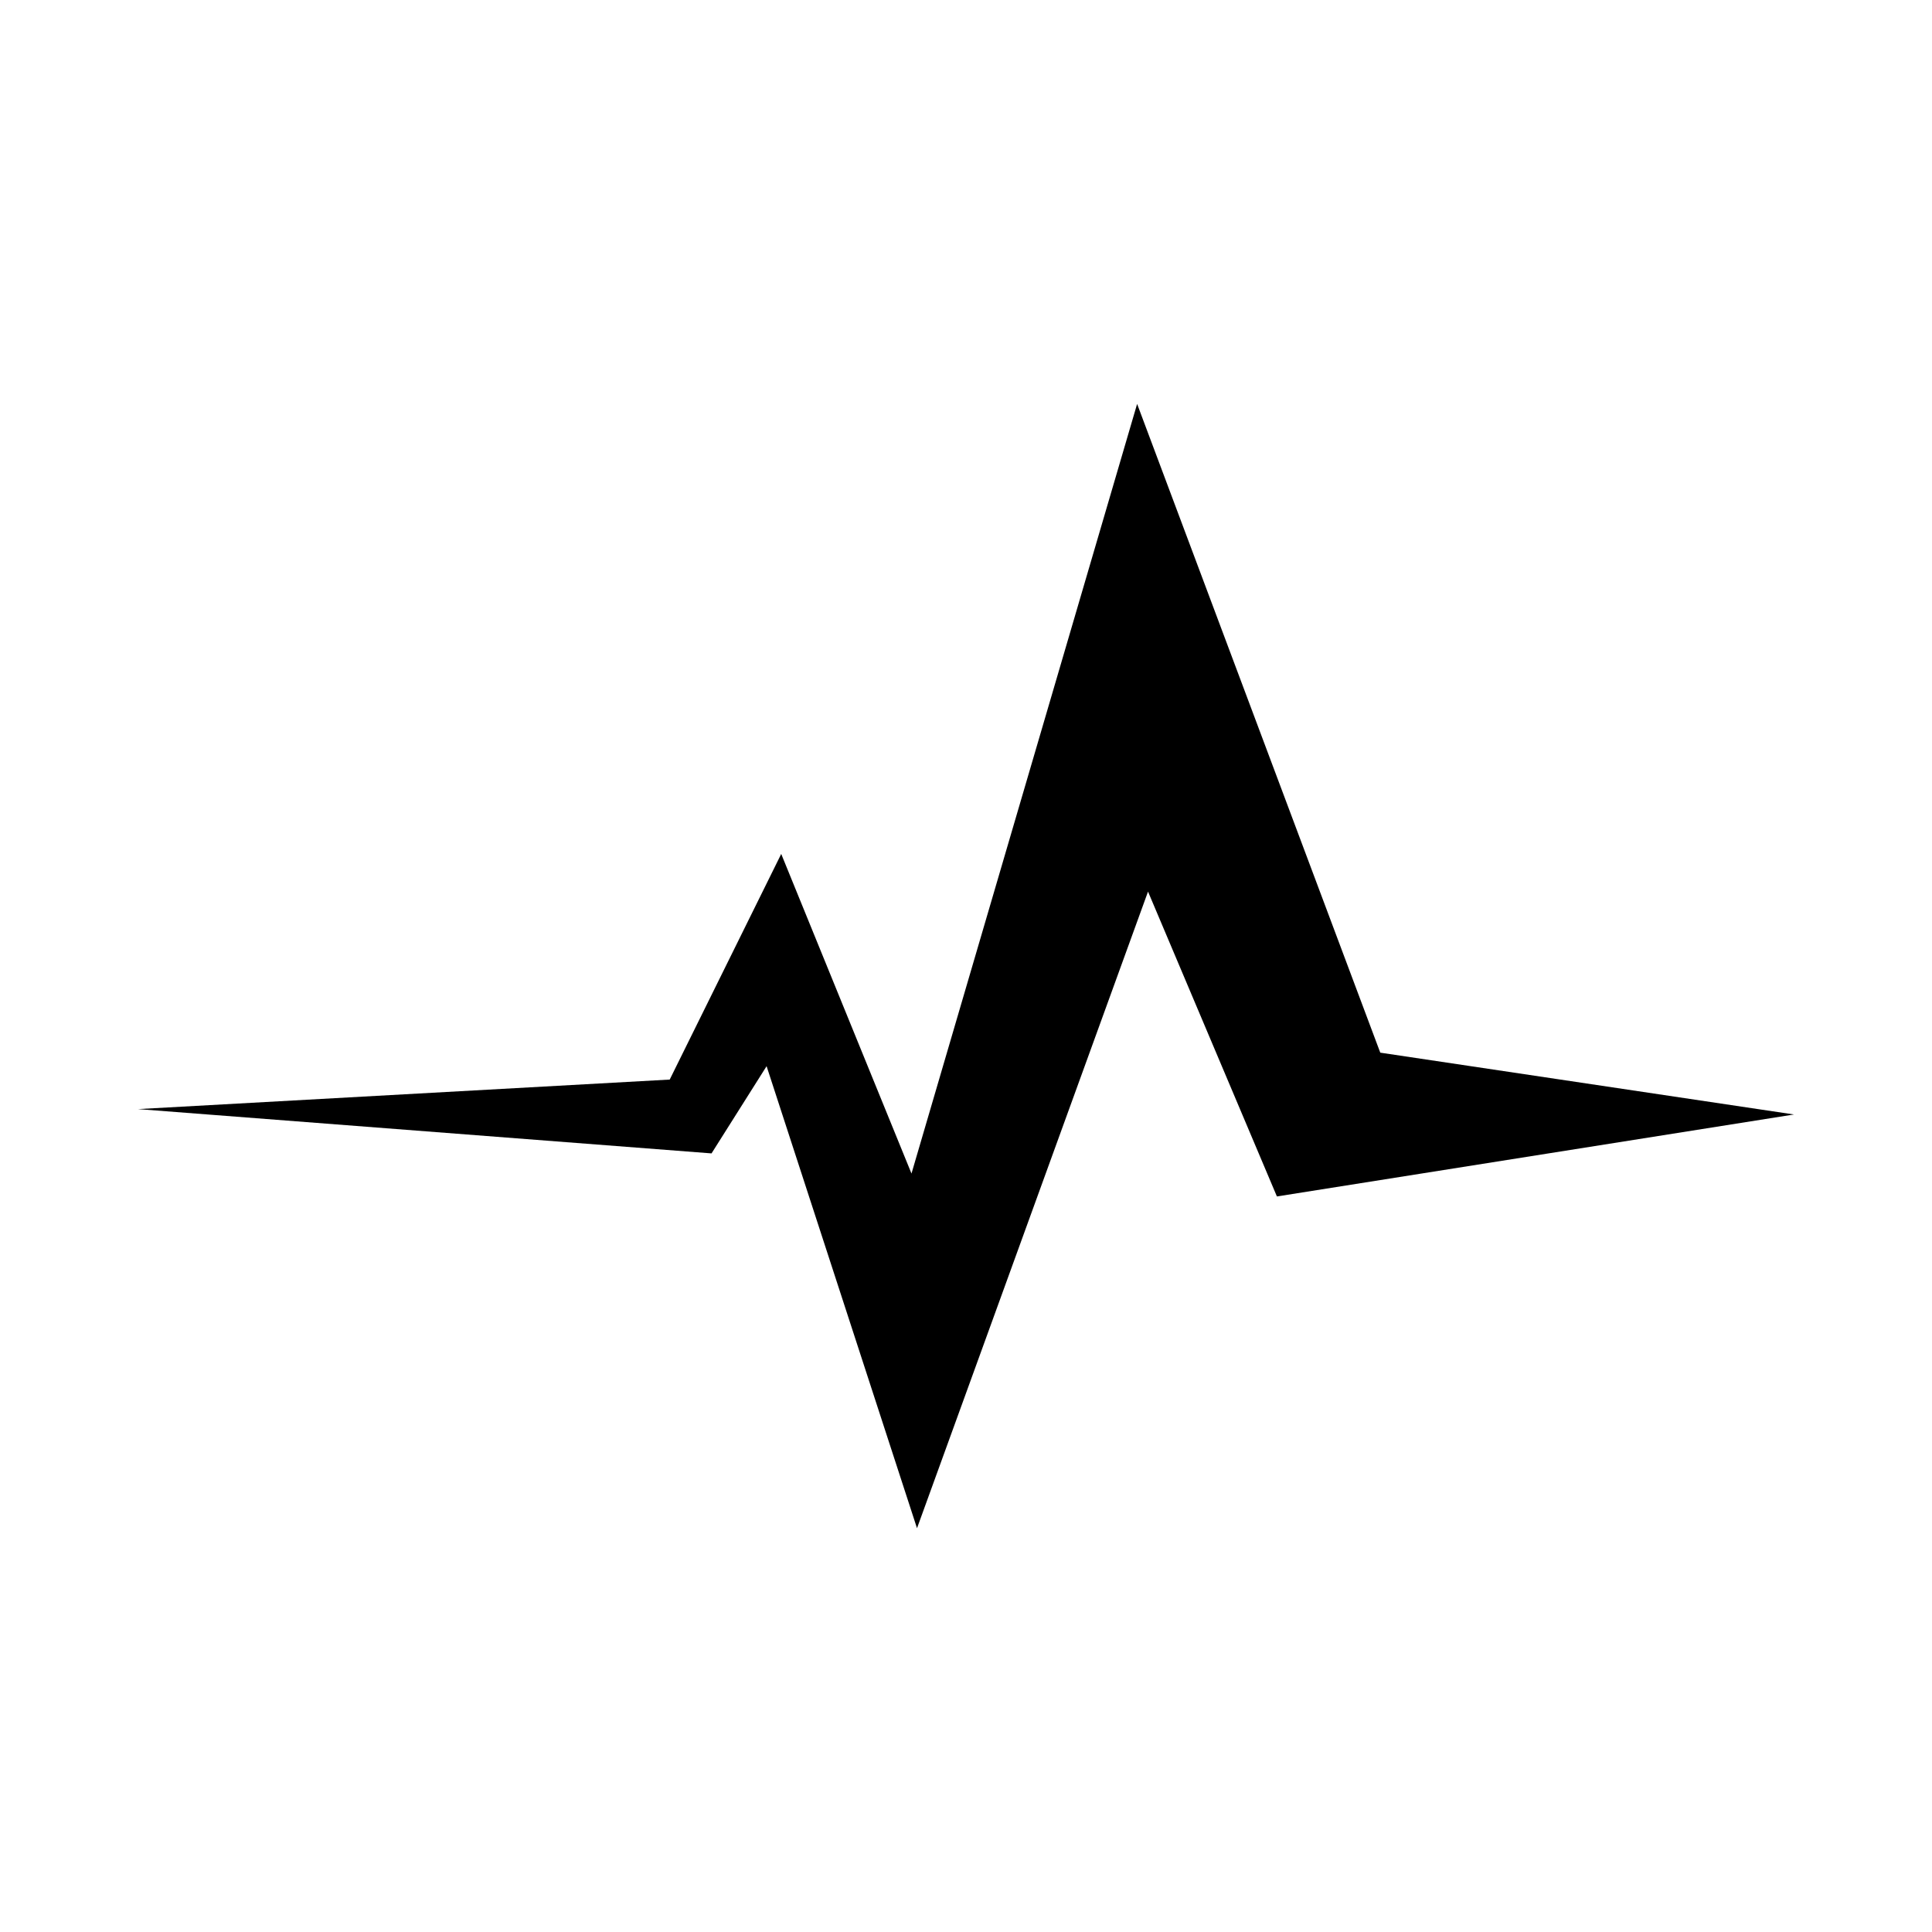
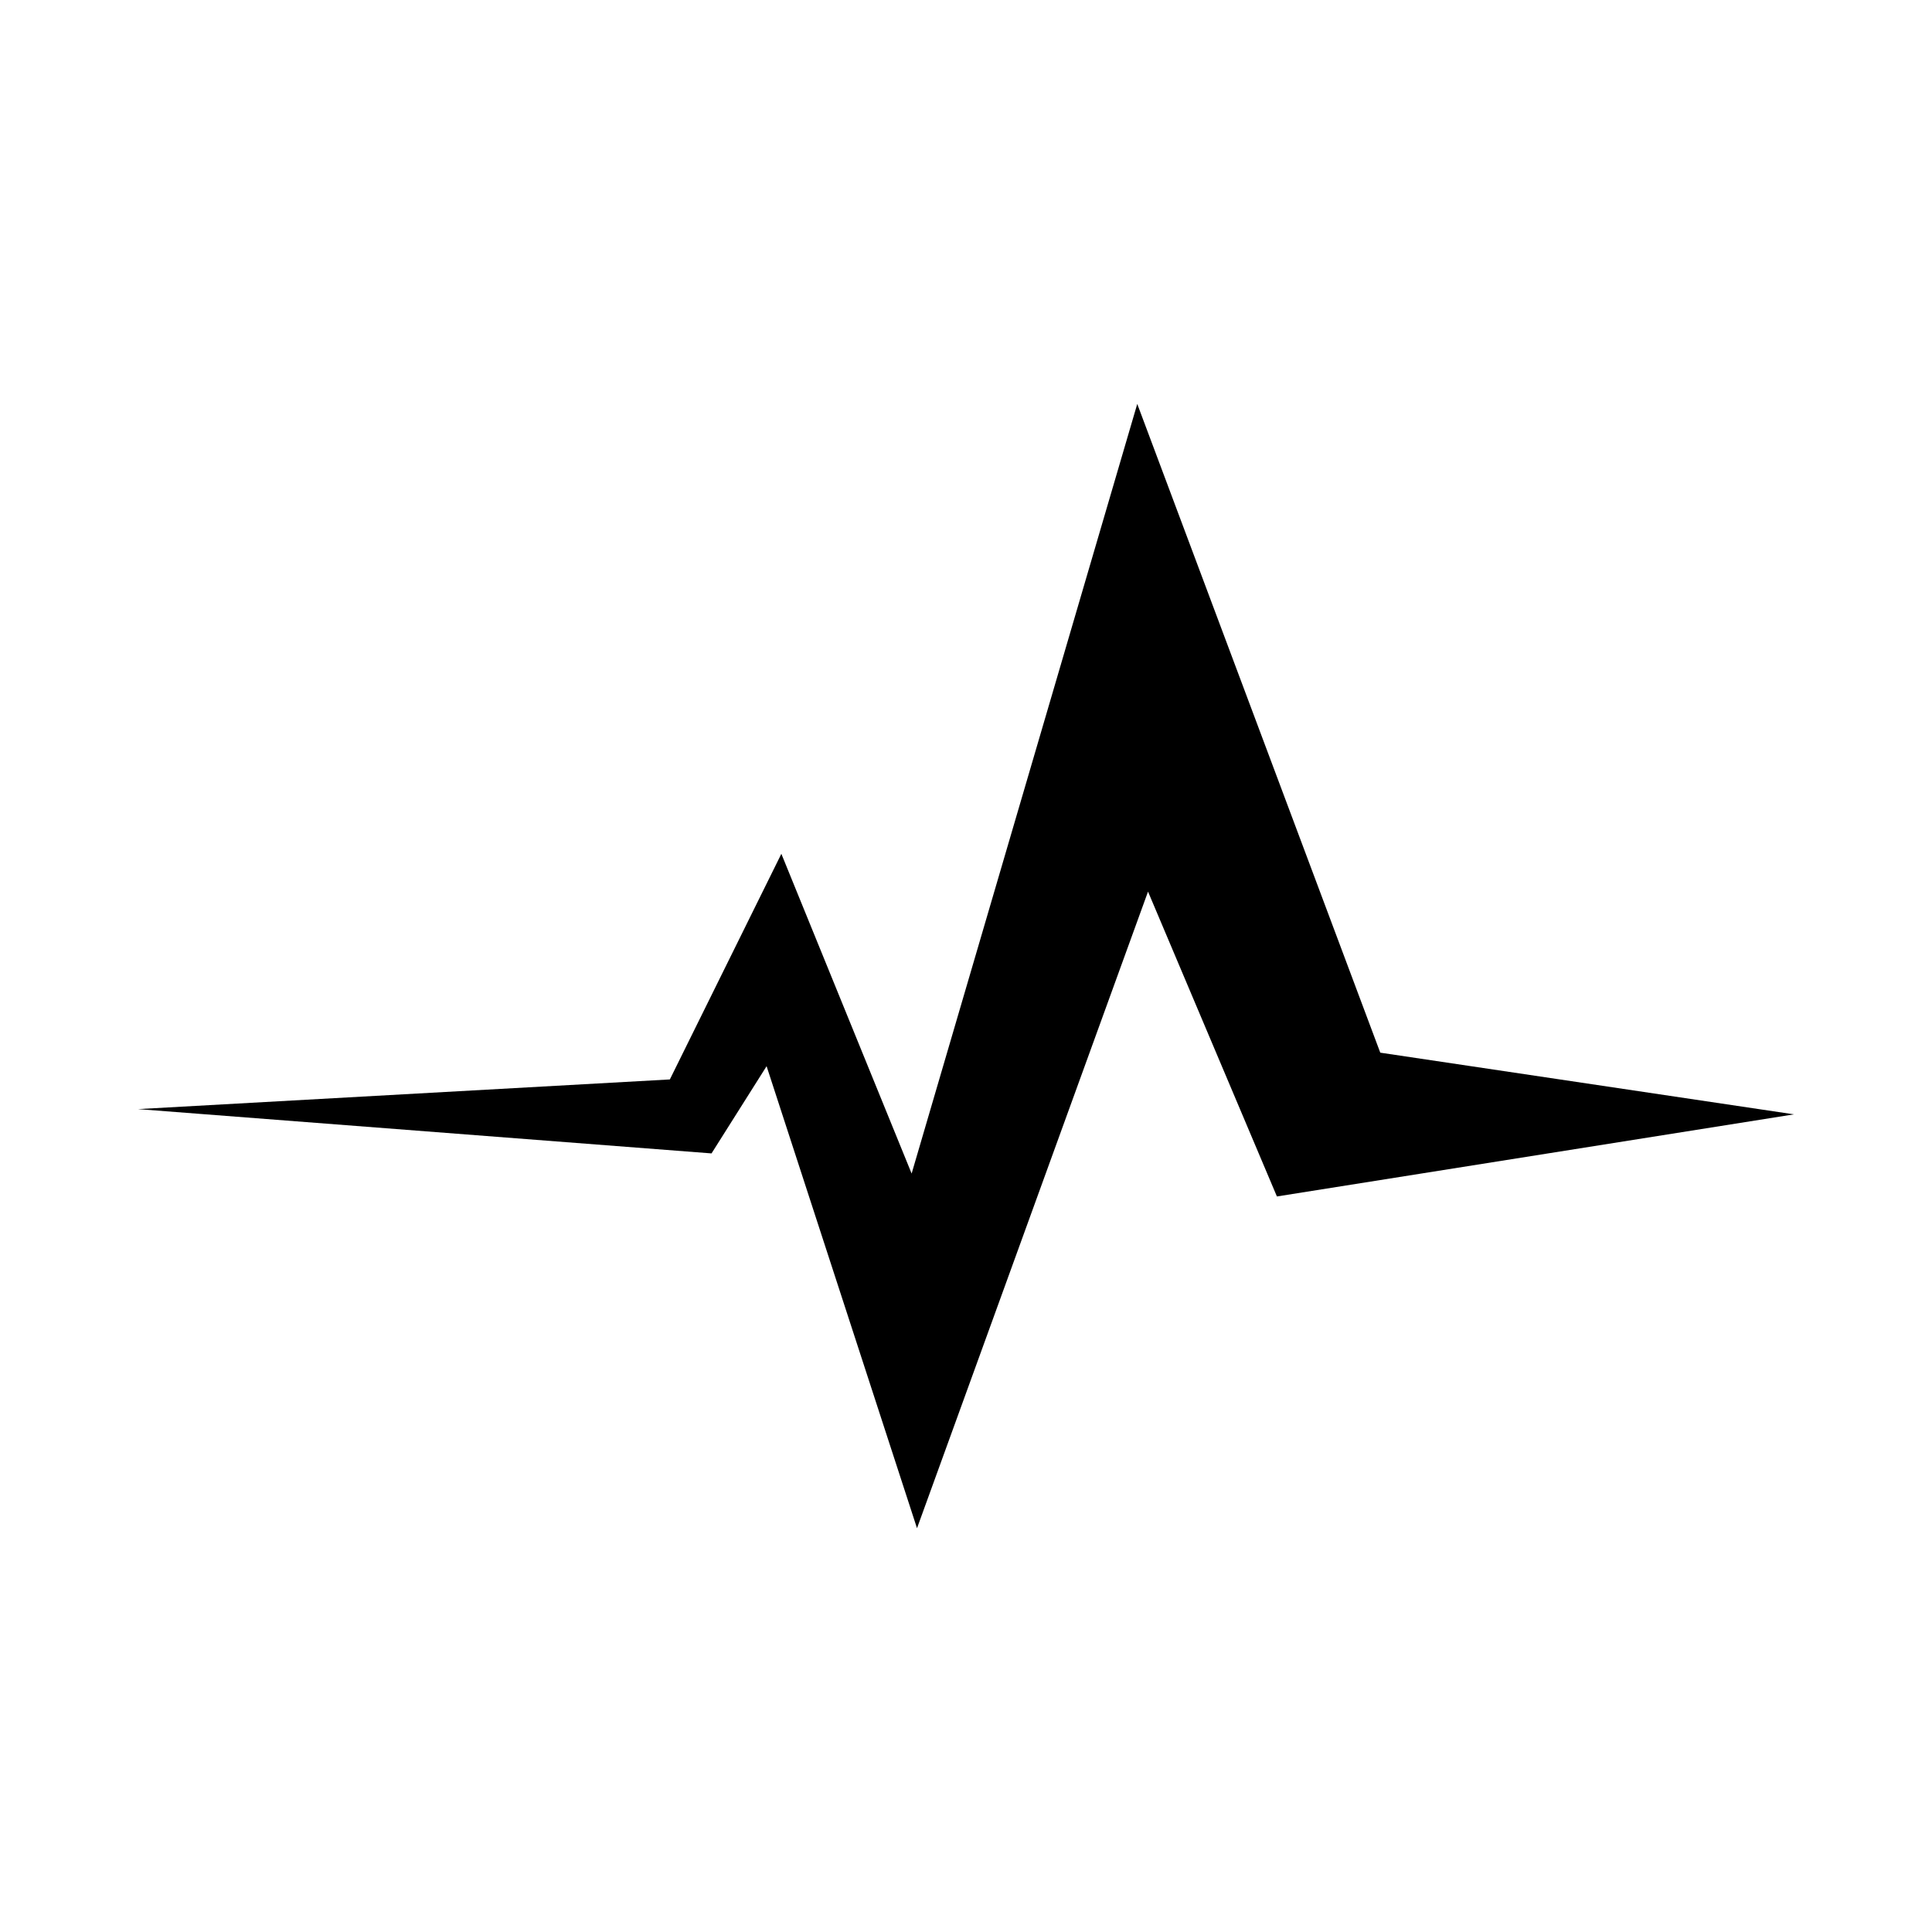
<svg xmlns="http://www.w3.org/2000/svg" id="libre-activity" viewBox="0 0 14 14">
-   <g transform="translate(0,-1038.362)">
-     <path d="m 1,1046.399 4.156,0.321 0.399,-0.632 1.09,3.348 1.674,-4.613 0.934,2.209 L 13,1046.438 l -2.998,-0.448 -1.762,-4.701 -1.635,5.577 -0.944,-2.316 -0.808,1.635 z" />
-   </g>
+   <path d="m 1,8.037 4.156,0.321 0.399,-0.632 1.09,3.348 1.674,-4.613 0.934,2.209 L 13,8.075 10.002,7.628 8.241,2.927 6.606,8.504 5.662,6.187 4.854,7.822 Z" />
</svg>
